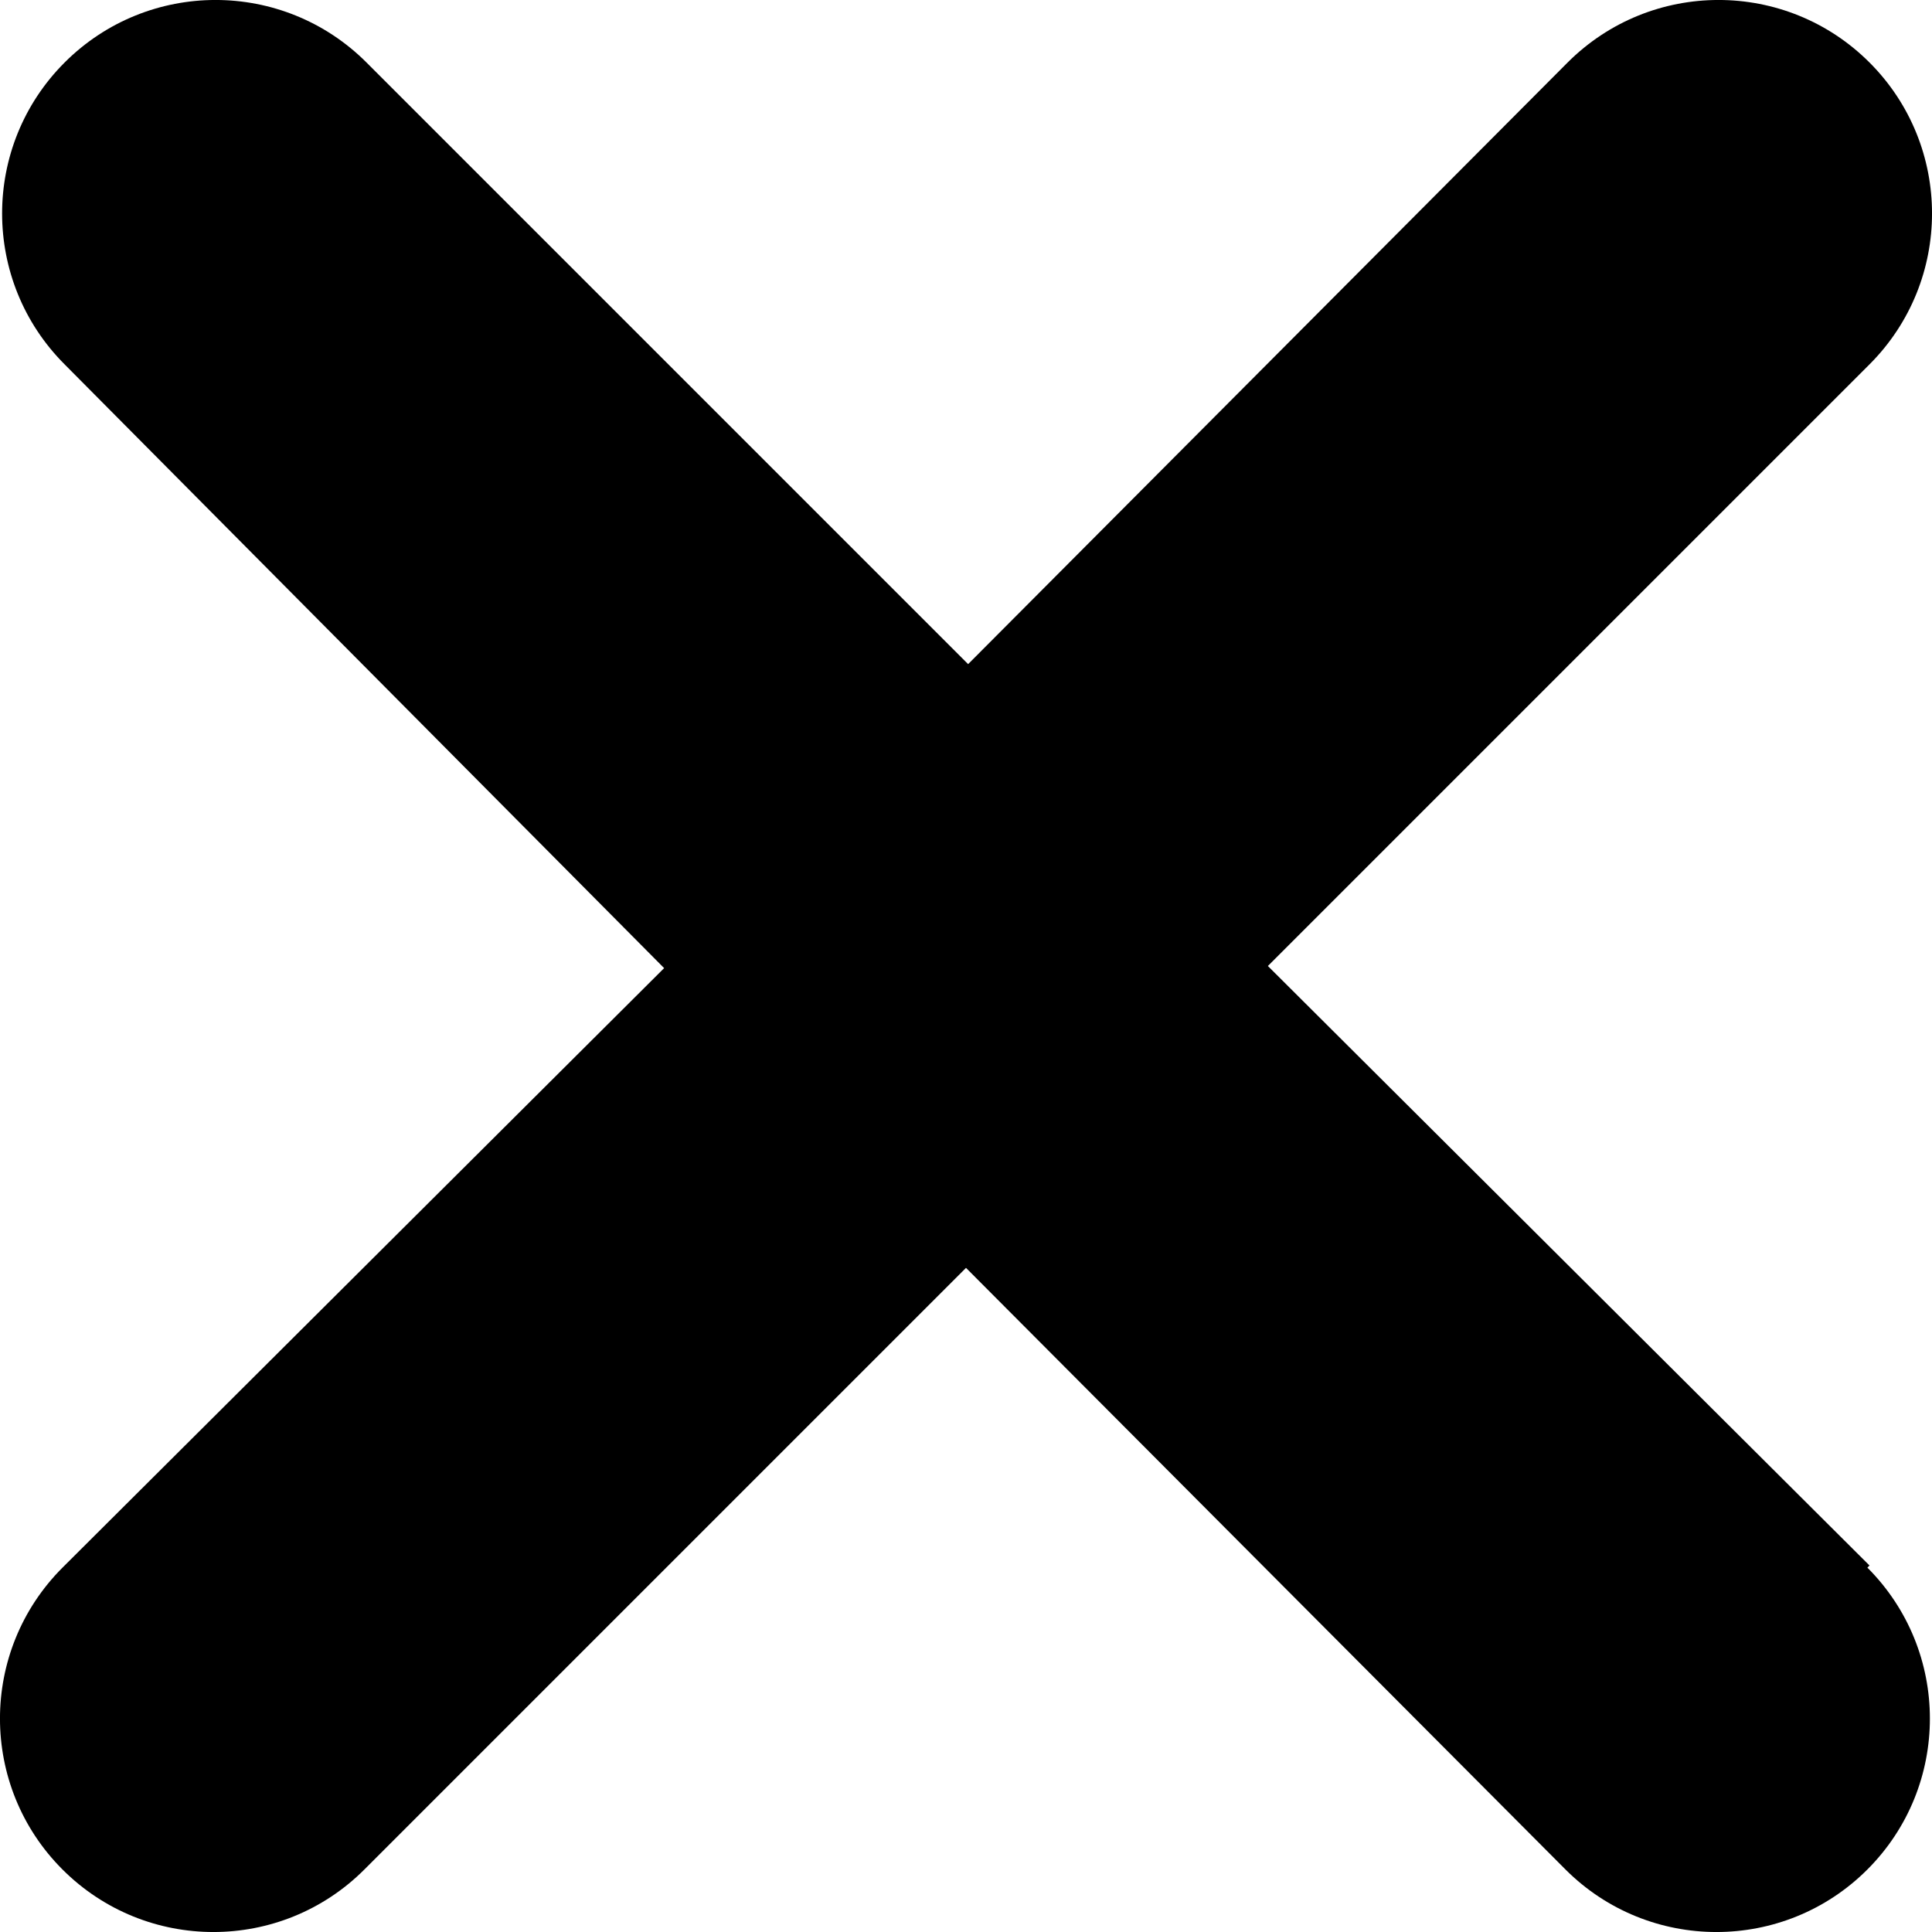
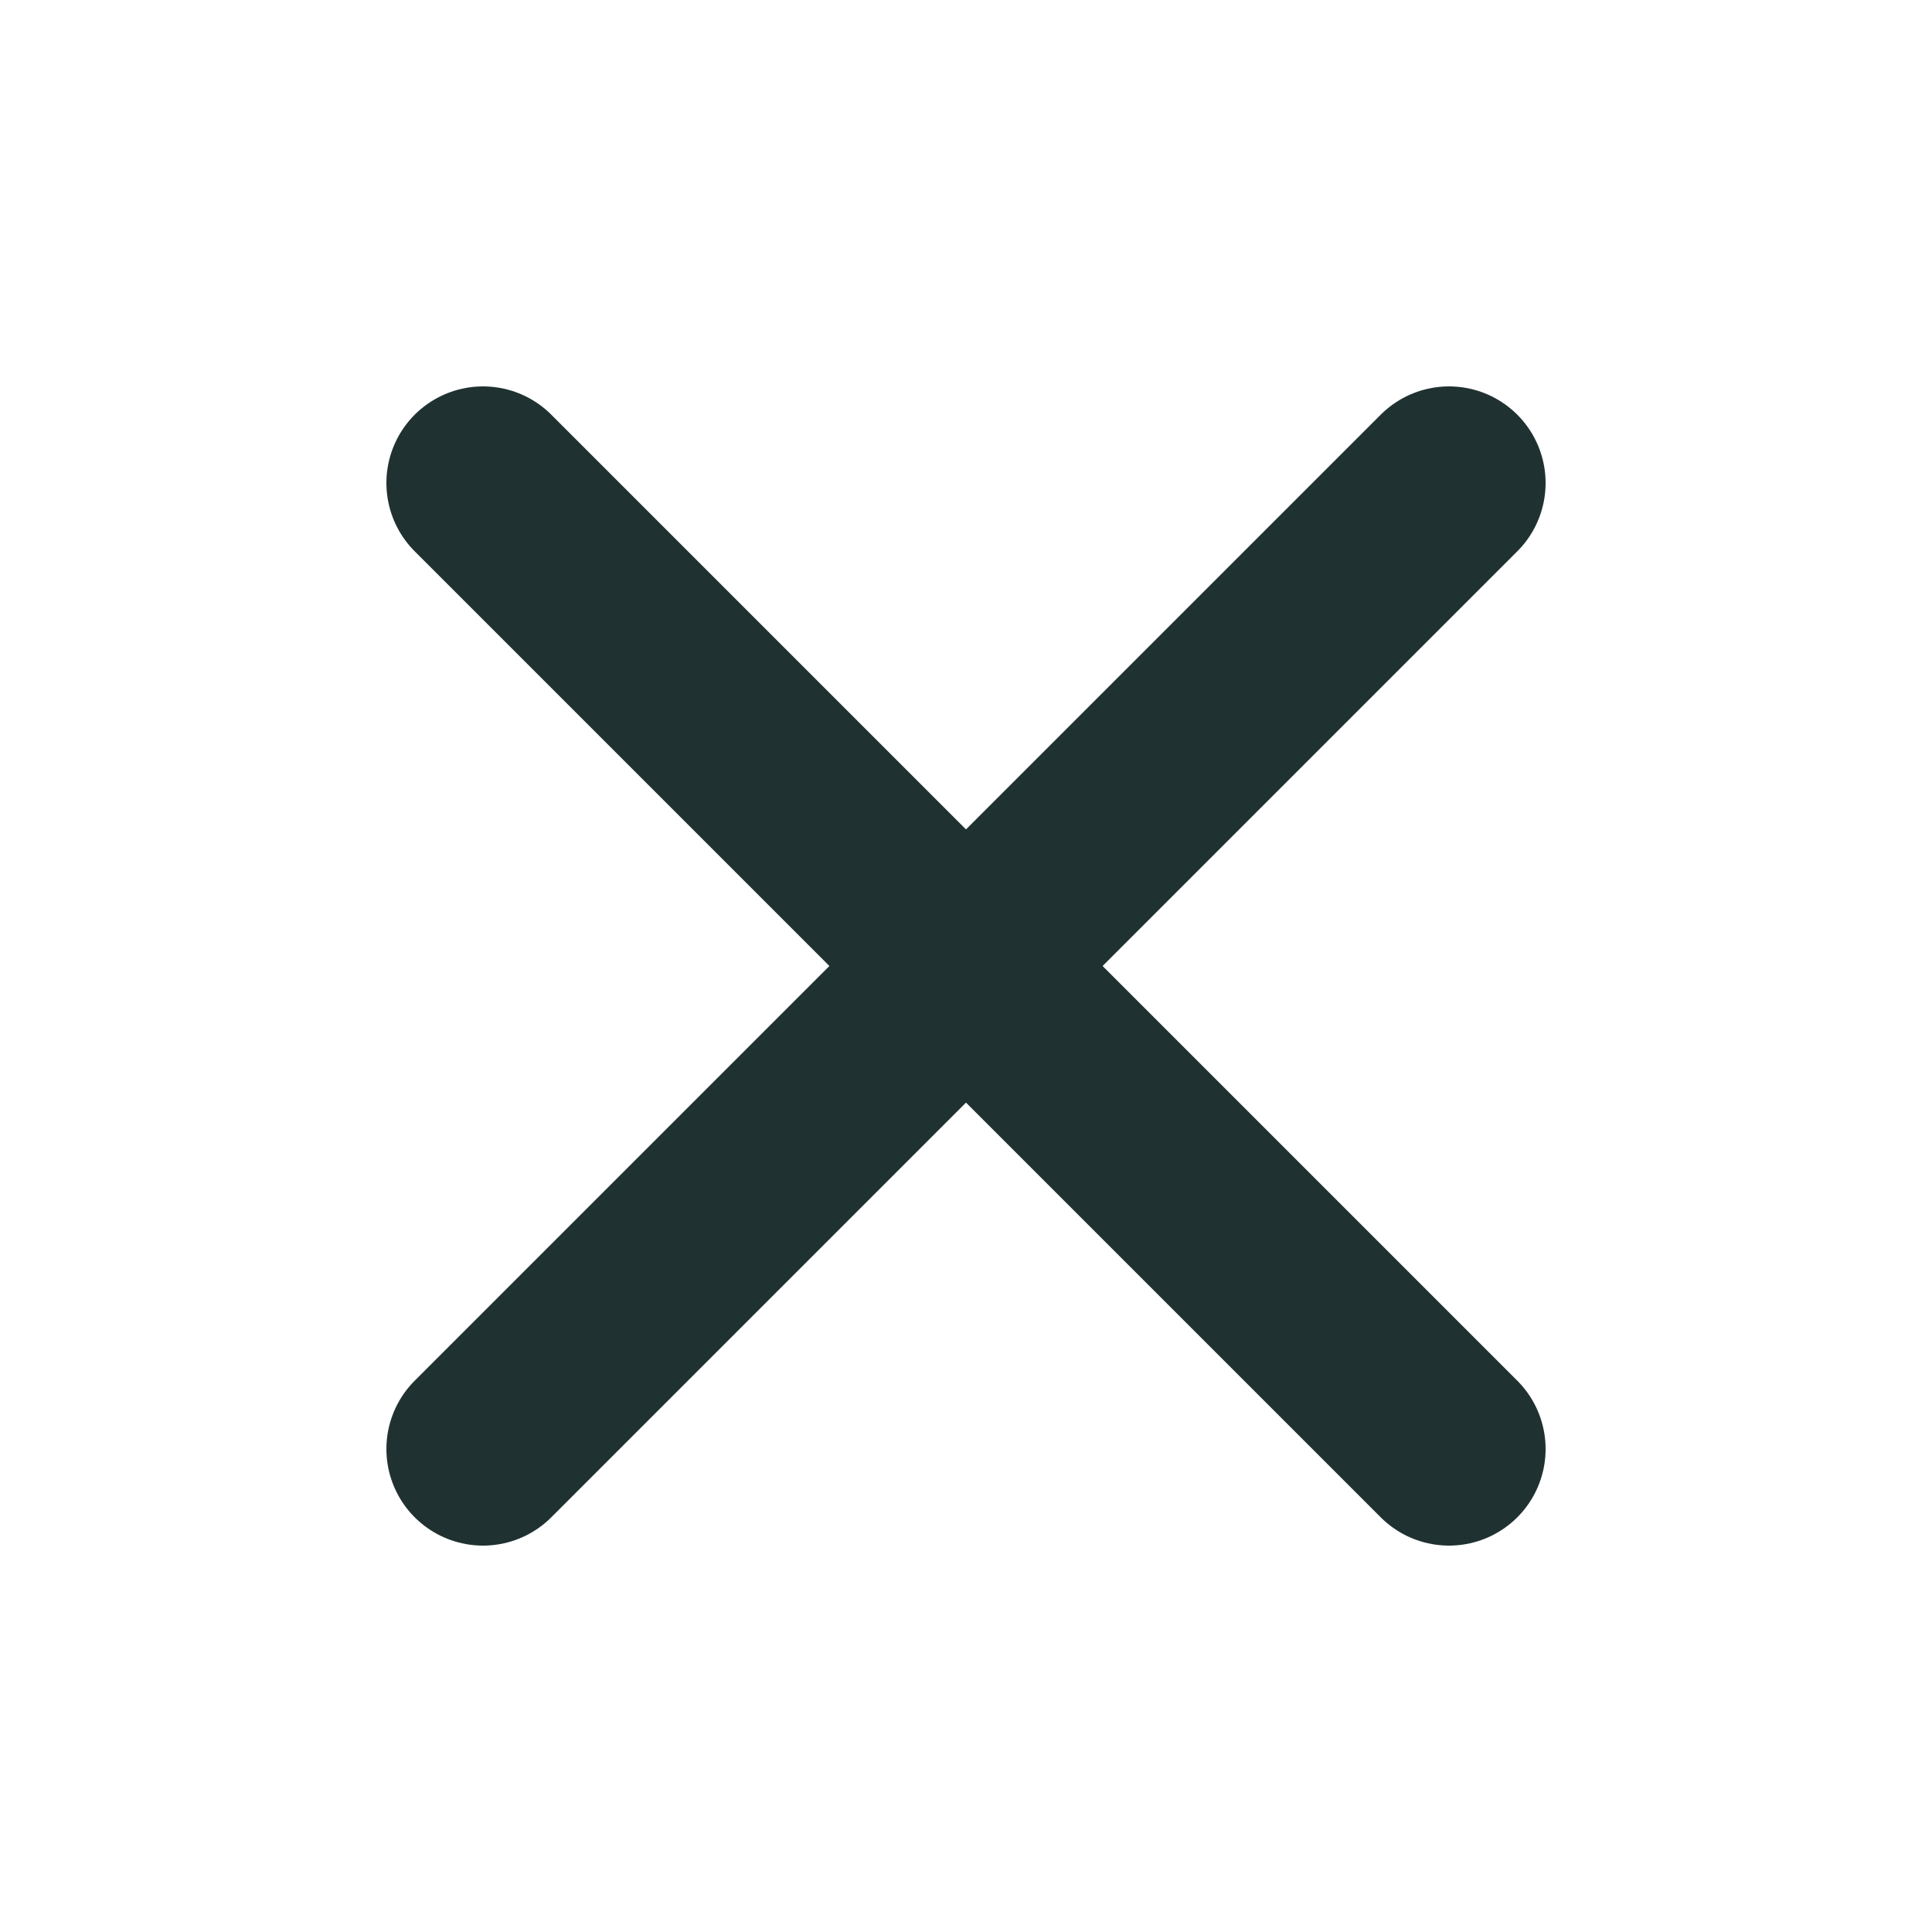
- <svg xmlns="http://www.w3.org/2000/svg" width="9.088" height="9.088" viewBox="0 0 9.088 9.088">
-   <path d="M15.78,14.36a1,1,0,0,1-1.42,1.42l-2.82-2.83L8.71,15.78a1,1,0,0,1-1.42-1.42l2.83-2.82L7.3,8.7A1,1,0,1,1,8.72,7.28l2.83,2.83,2.82-2.83A1,1,0,0,1,15.79,8.7l-2.83,2.83,2.83,2.82Z" transform="translate(-6.996 -6.986)" fill="currentColor" fill-rule="evenodd" />
+ <svg xmlns="http://www.w3.org/2000/svg" viewBox="0 0 20 20">
+   <g fill="none" stroke="#203131" stroke-linecap="round" stroke-miterlimit="10" class="stroke" stroke-width="2">
+     <path d="m5 15 10-10" />
+     <path d="m15 15-10-10" />
+   </g>
</svg>
